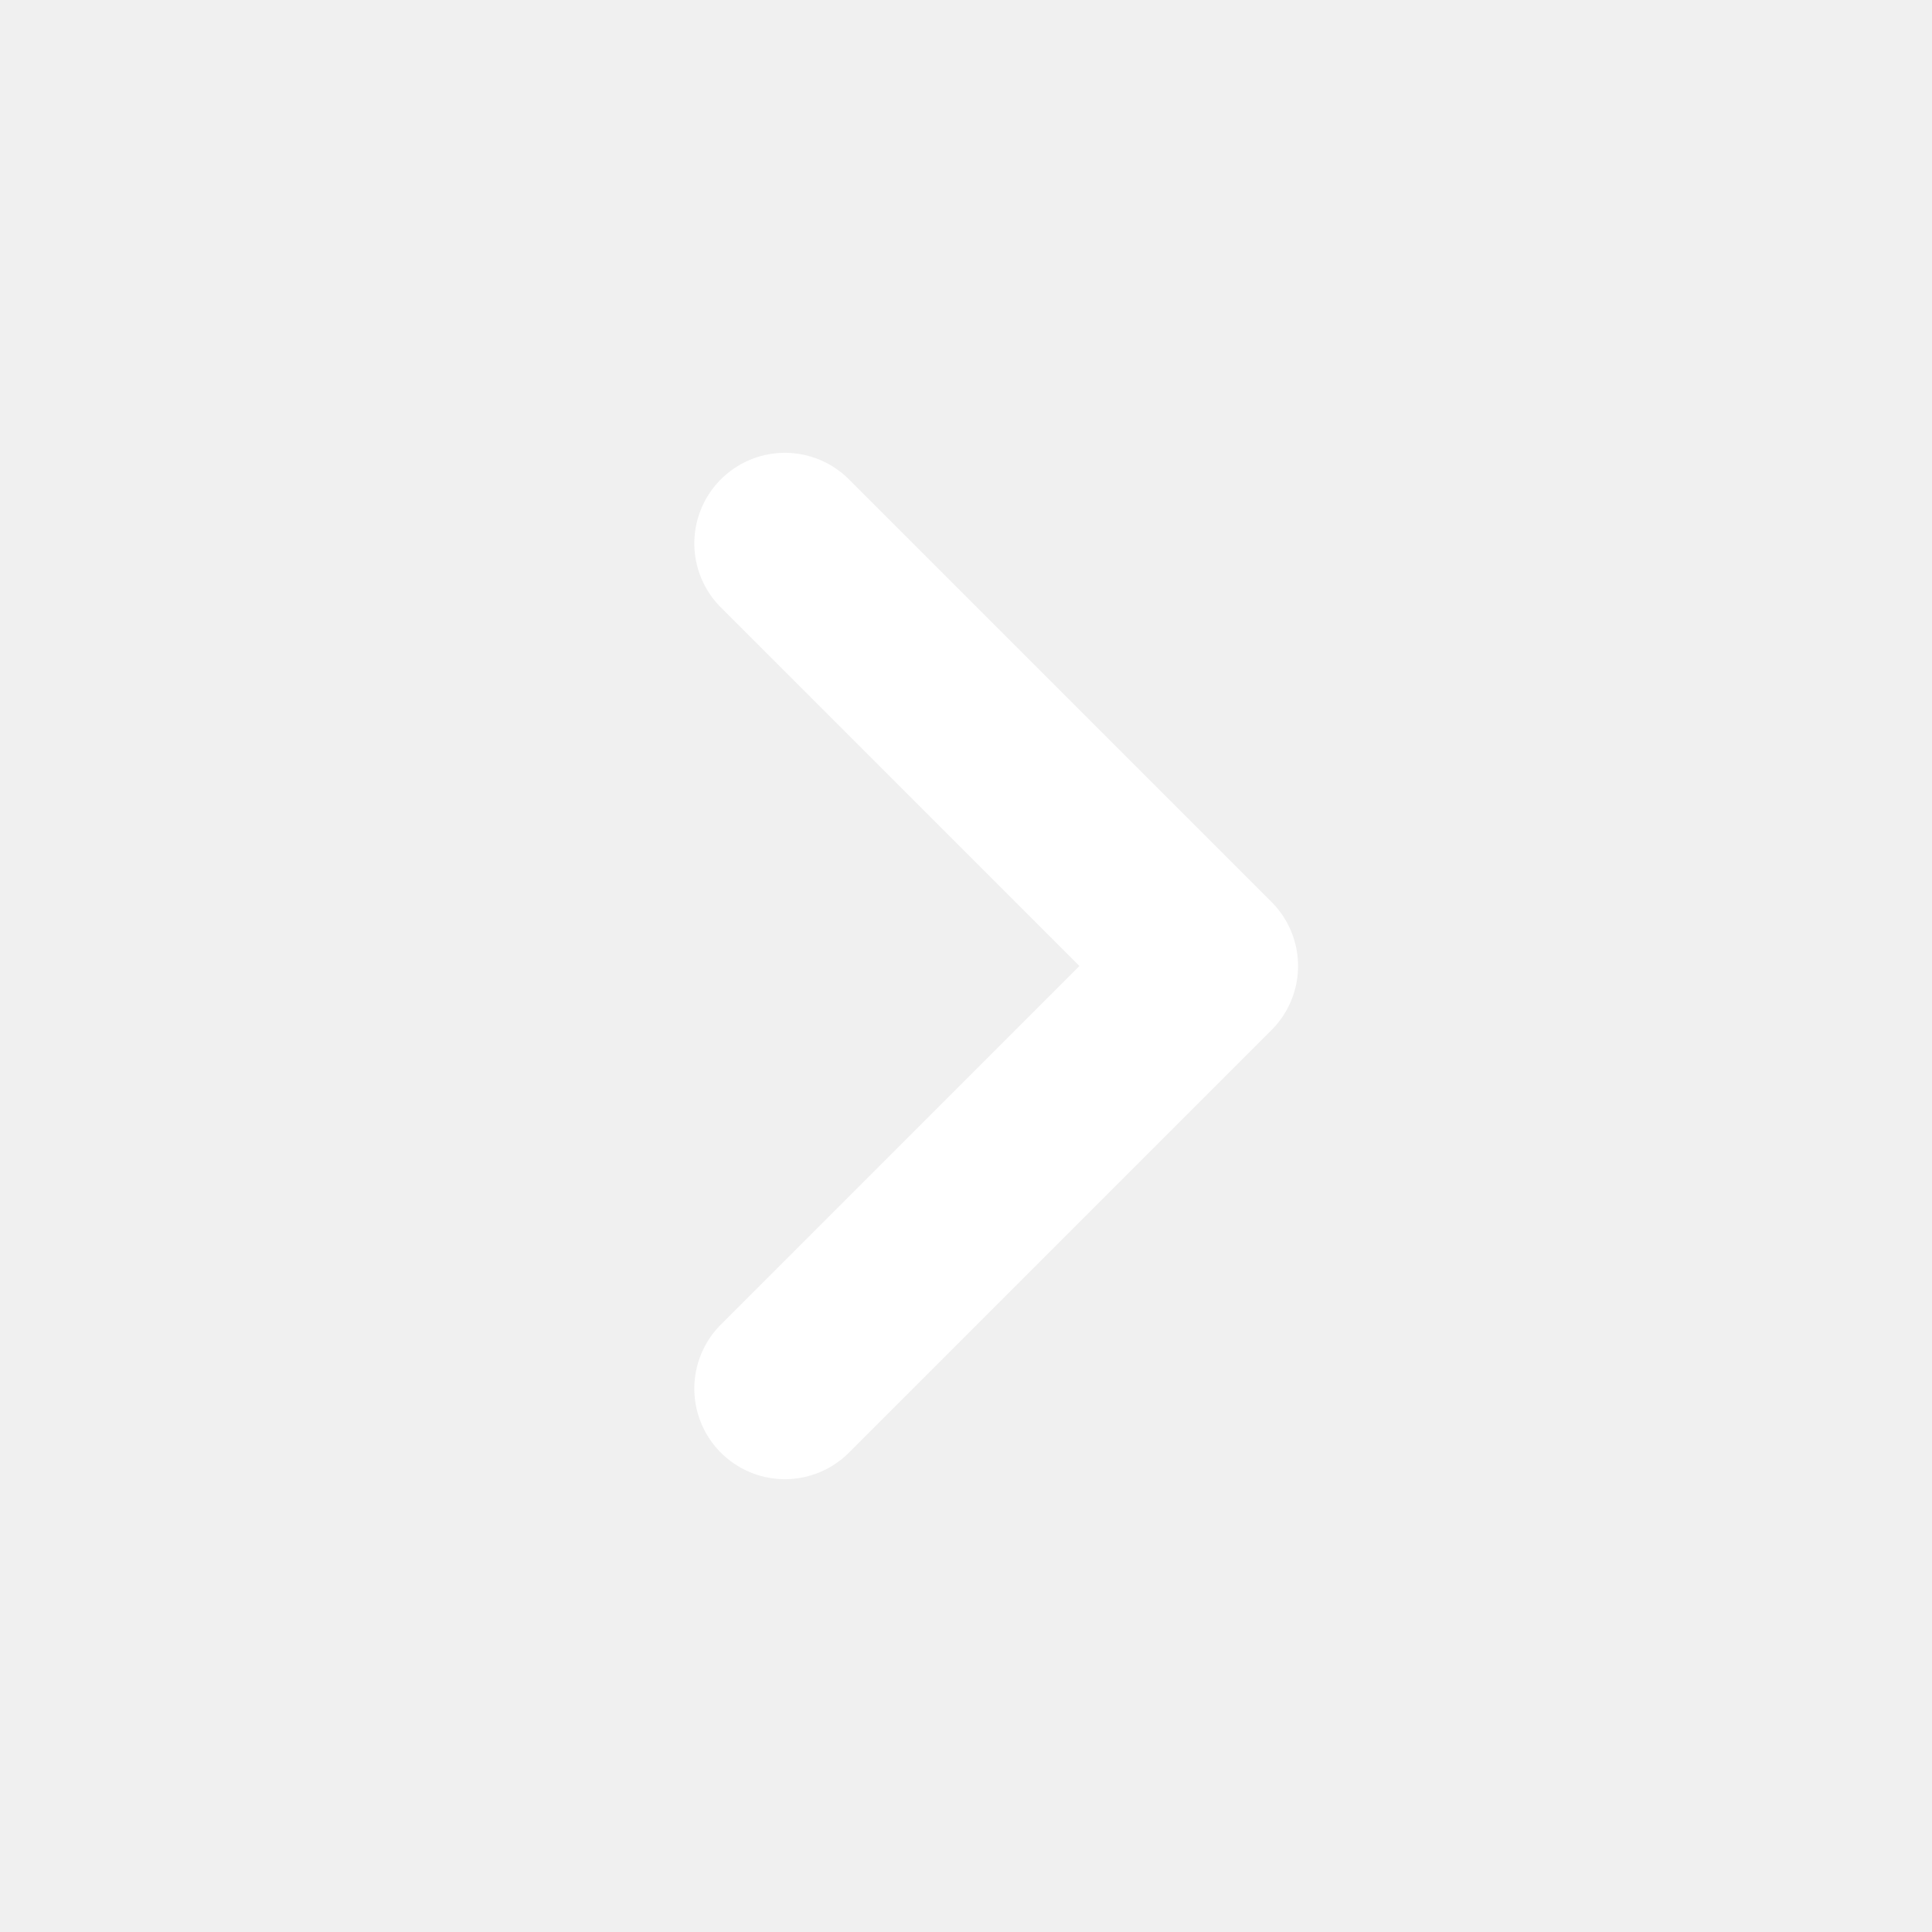
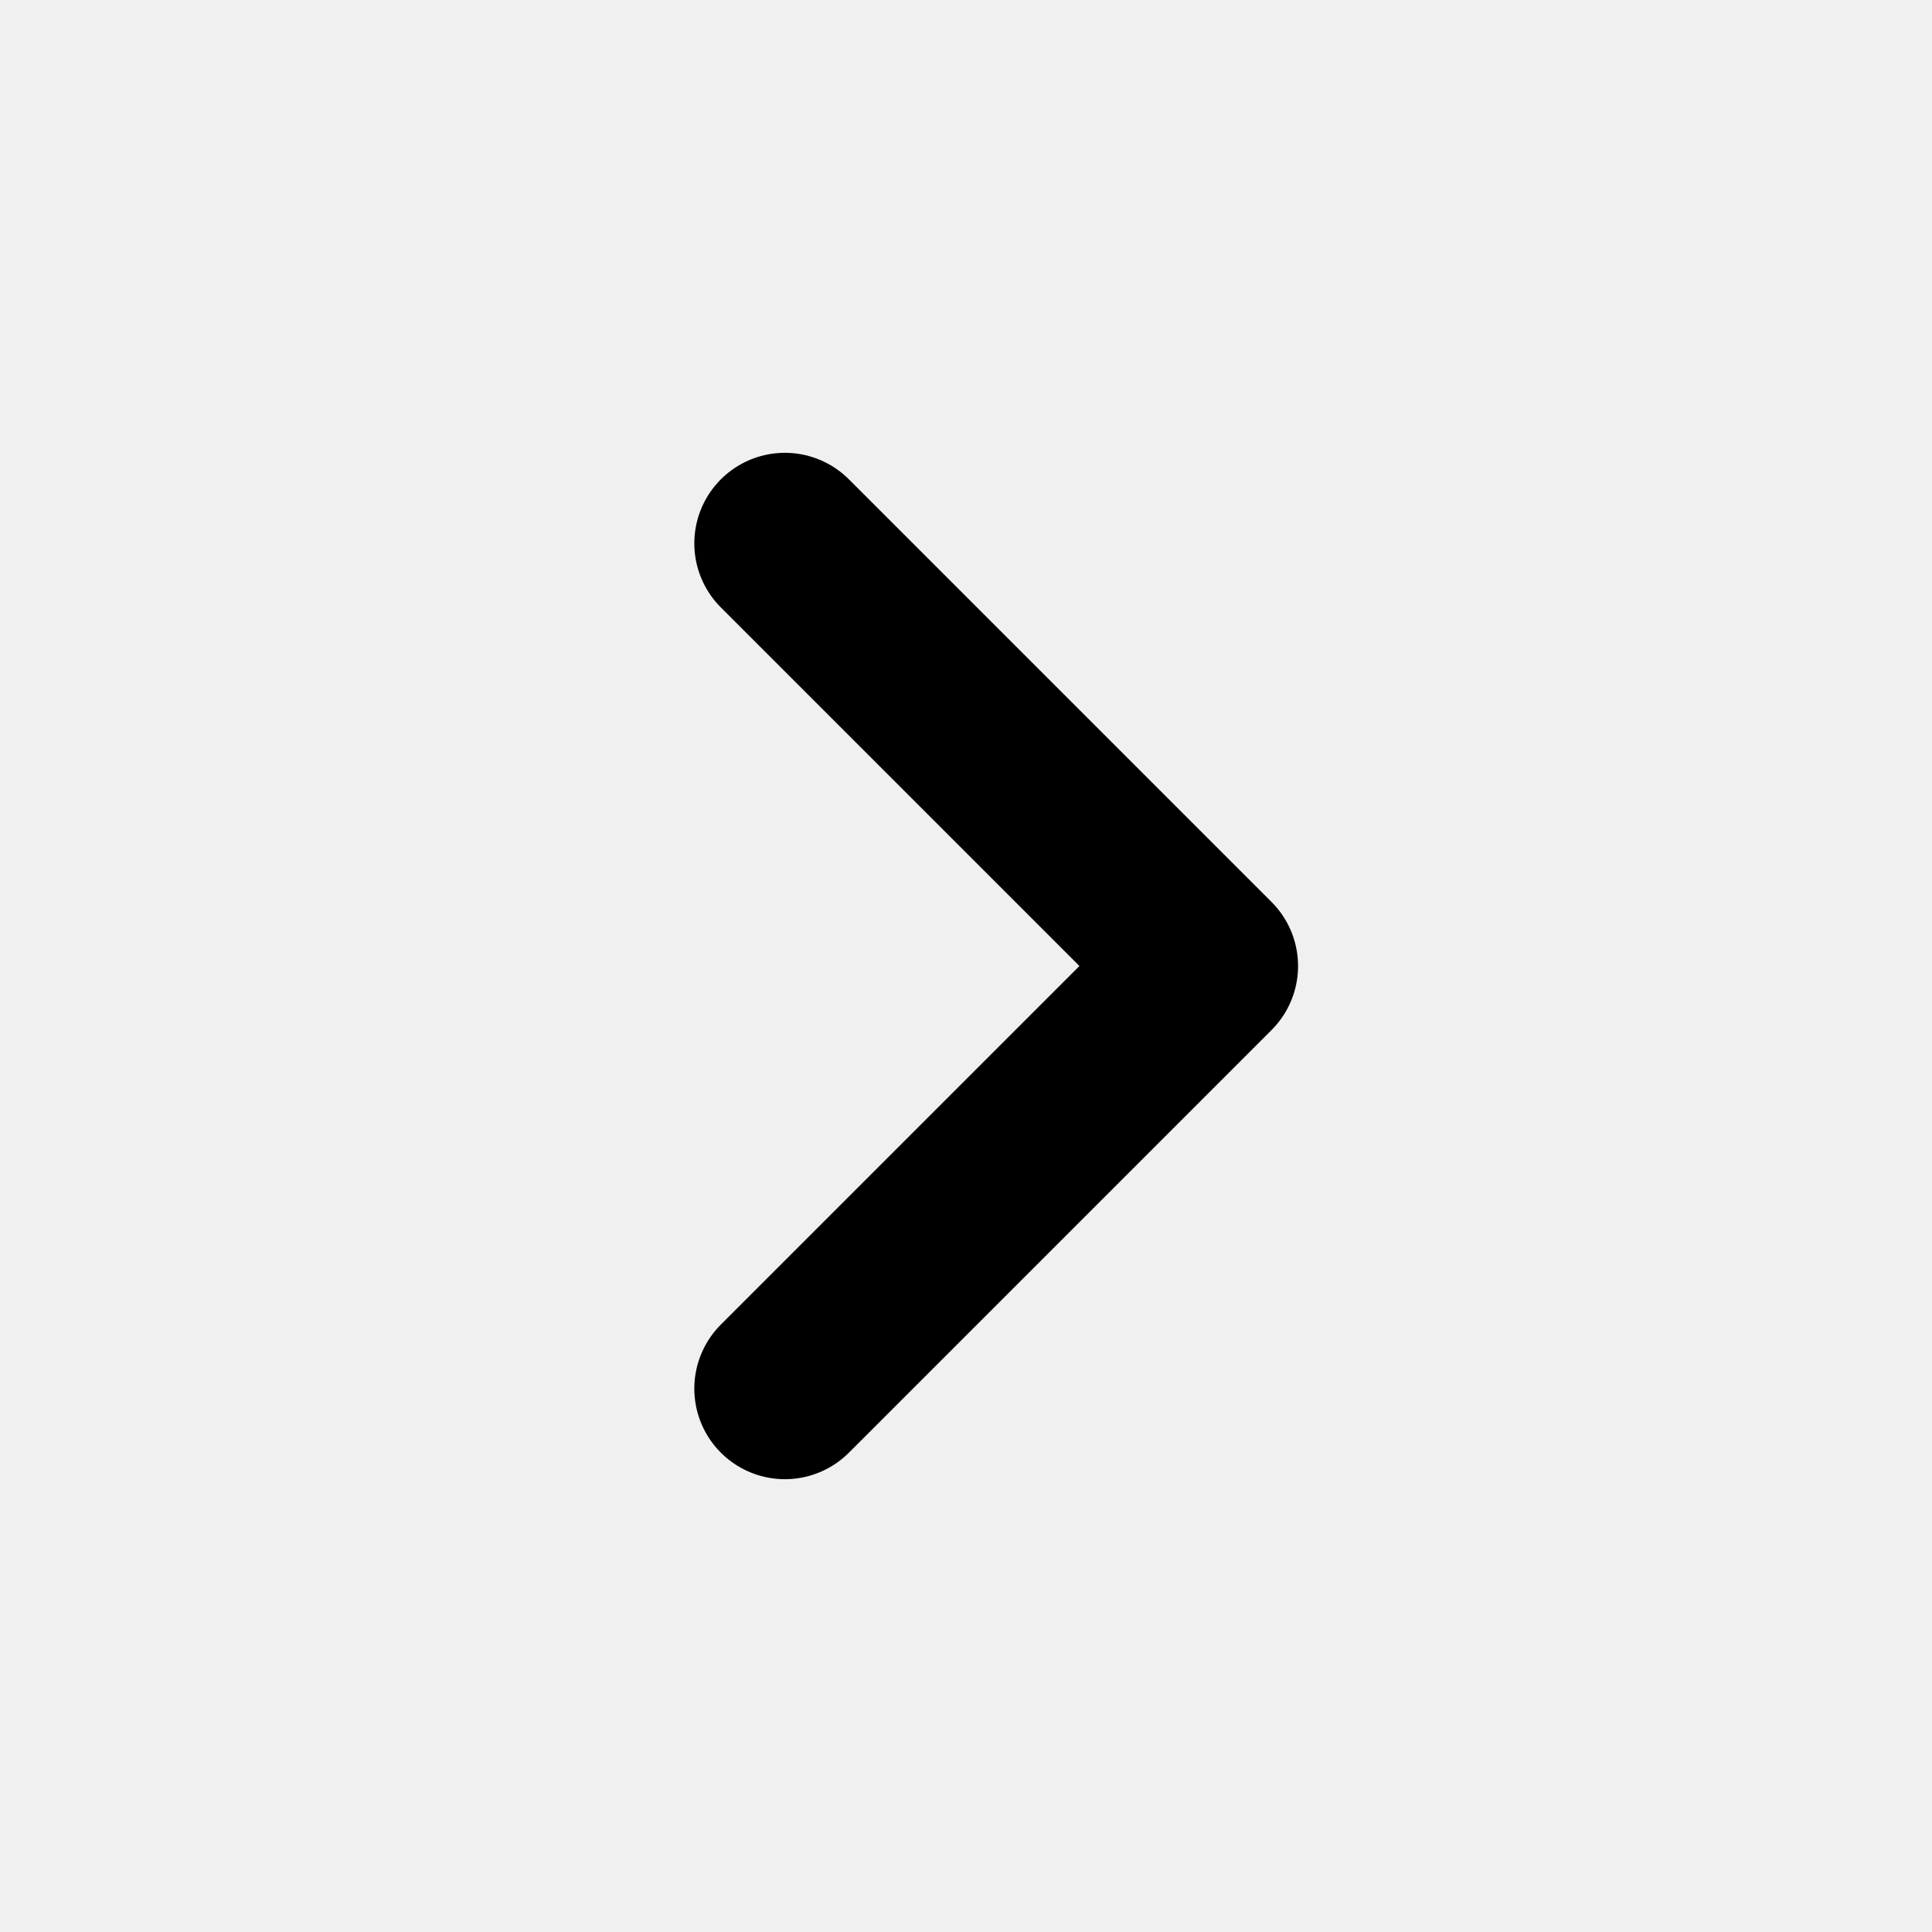
<svg xmlns="http://www.w3.org/2000/svg" width="16" height="16" viewBox="0 0 16 16" fill="none">
-   <path d="m6.5 4.5 3.5 3.5-3.5 3.5" stroke="white" stroke-width="1.5" stroke-linecap="round" stroke-linejoin="round" />
+   <path d="m6.5 4.5 3.5 3.5-3.5 3.5" stroke="currentColor" stroke-width="1.5" stroke-linecap="round" stroke-linejoin="round" />
</svg>
